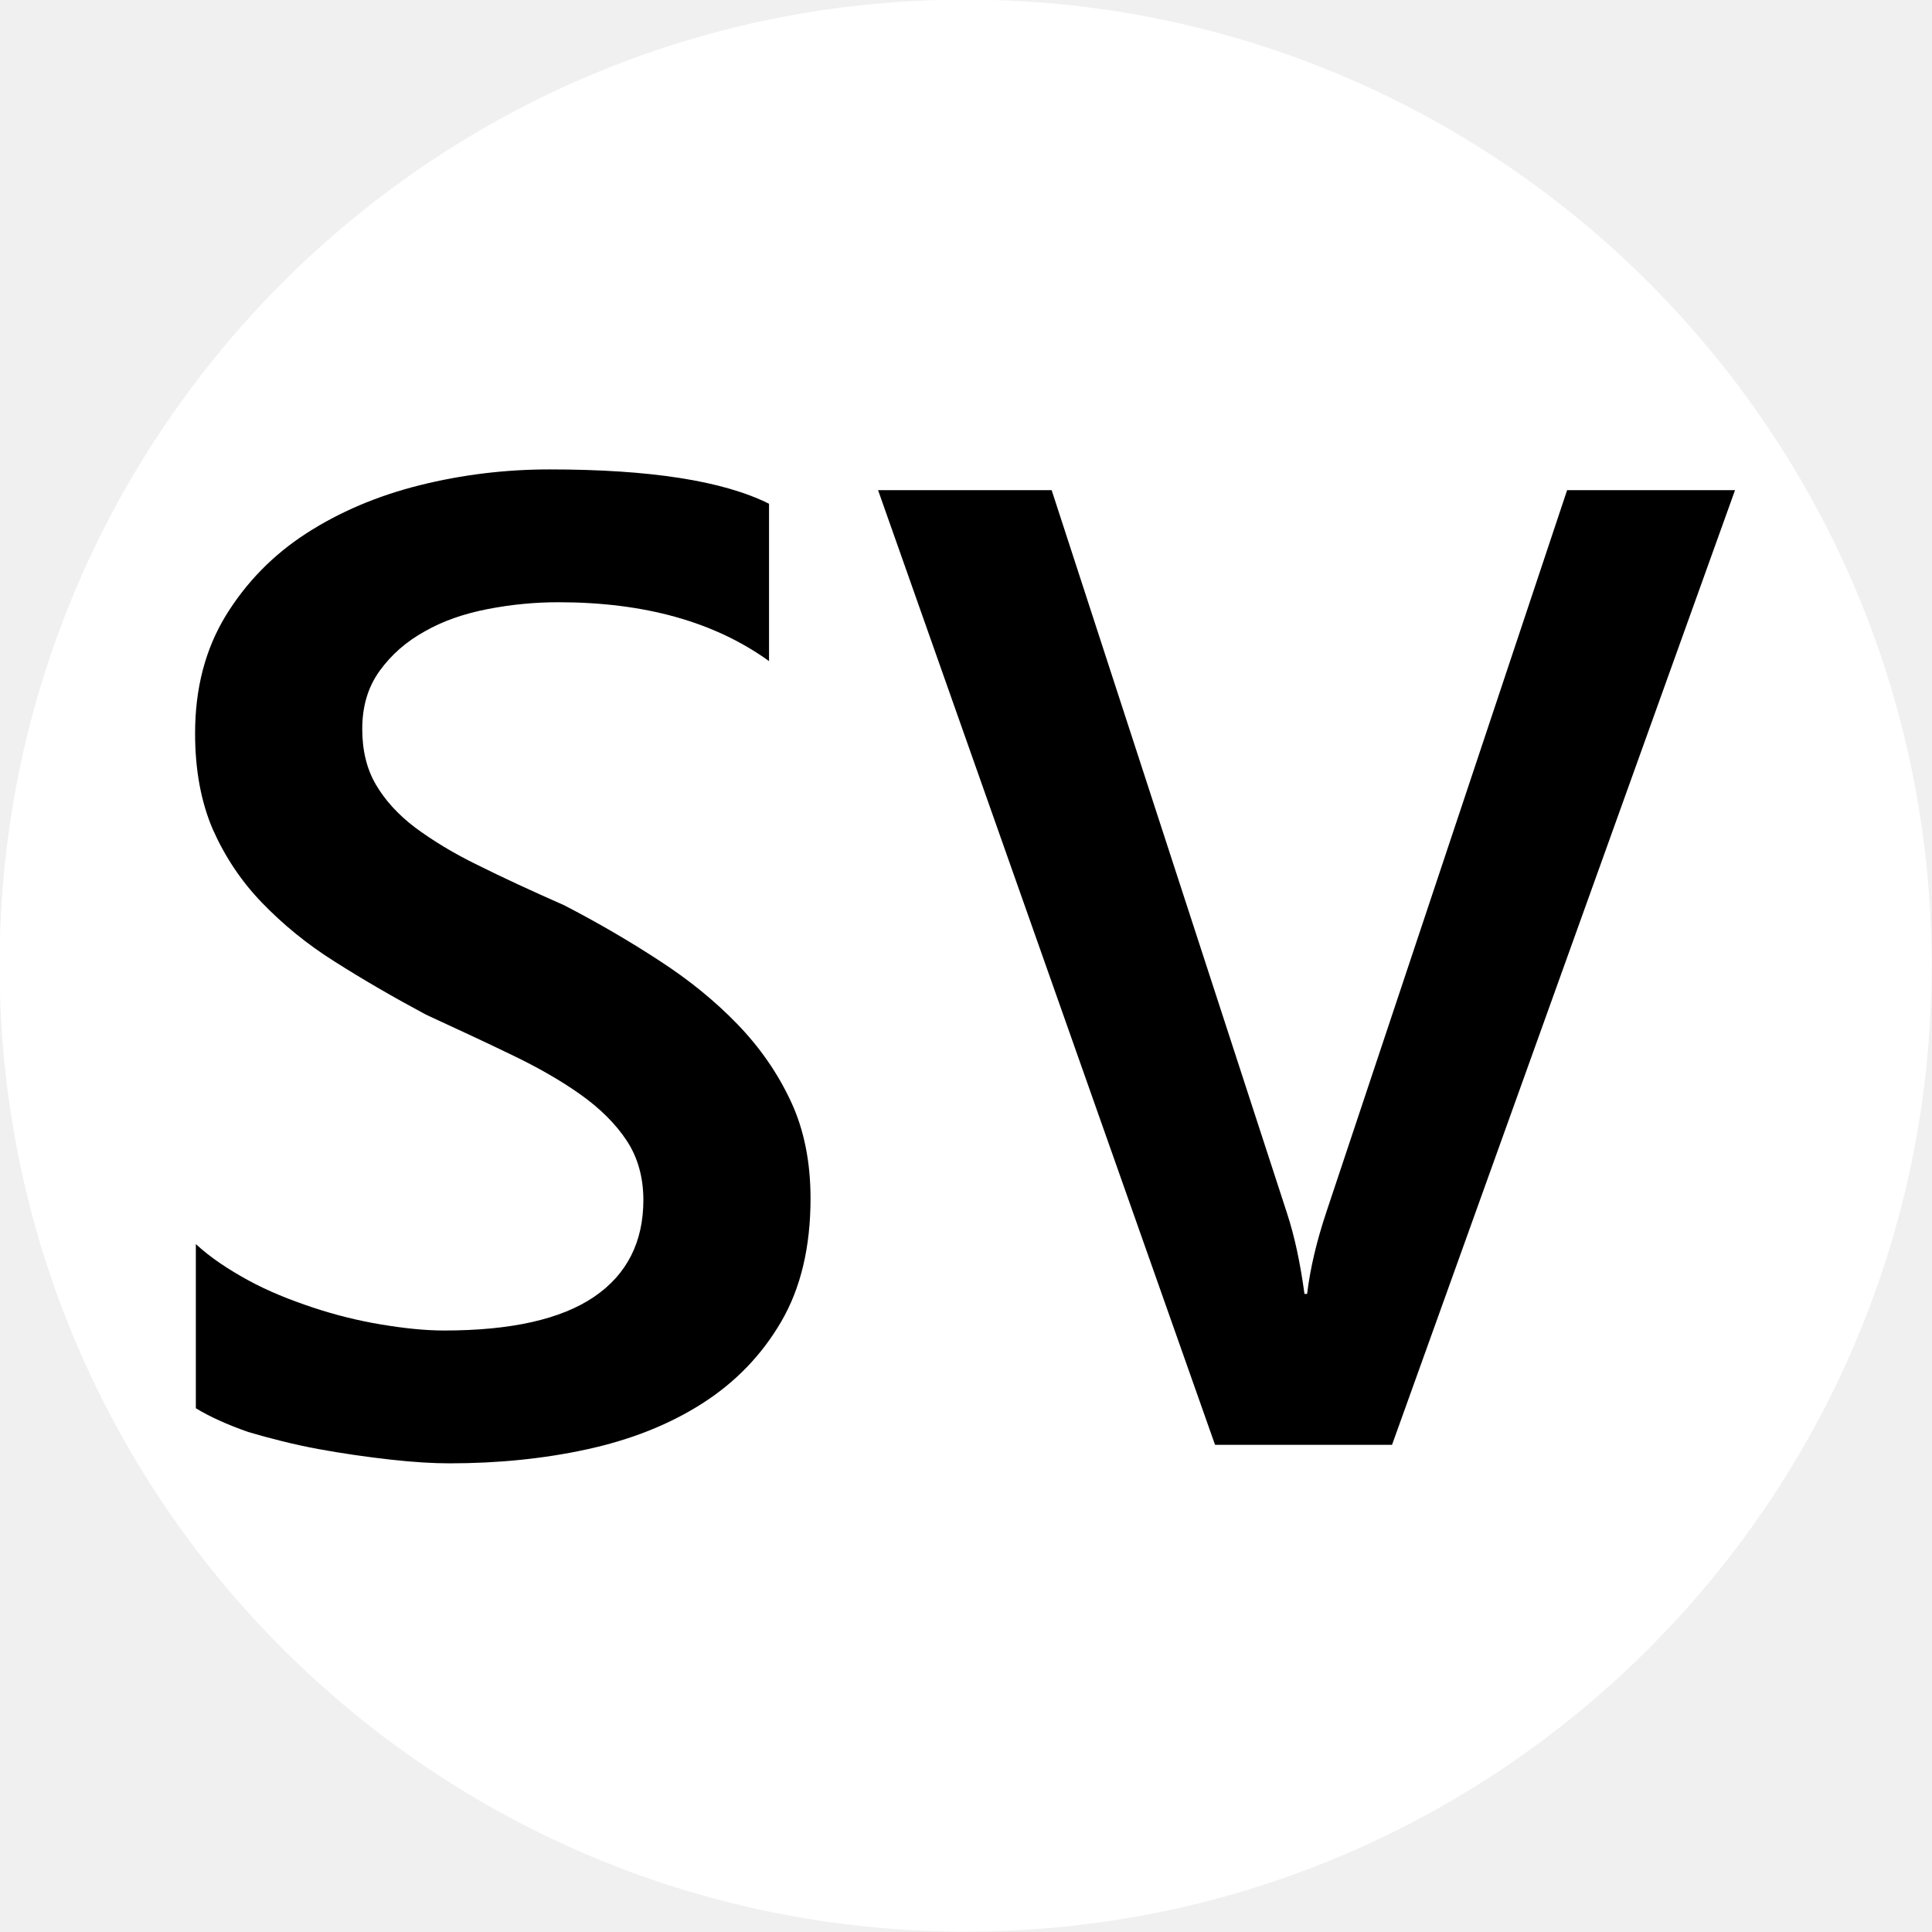
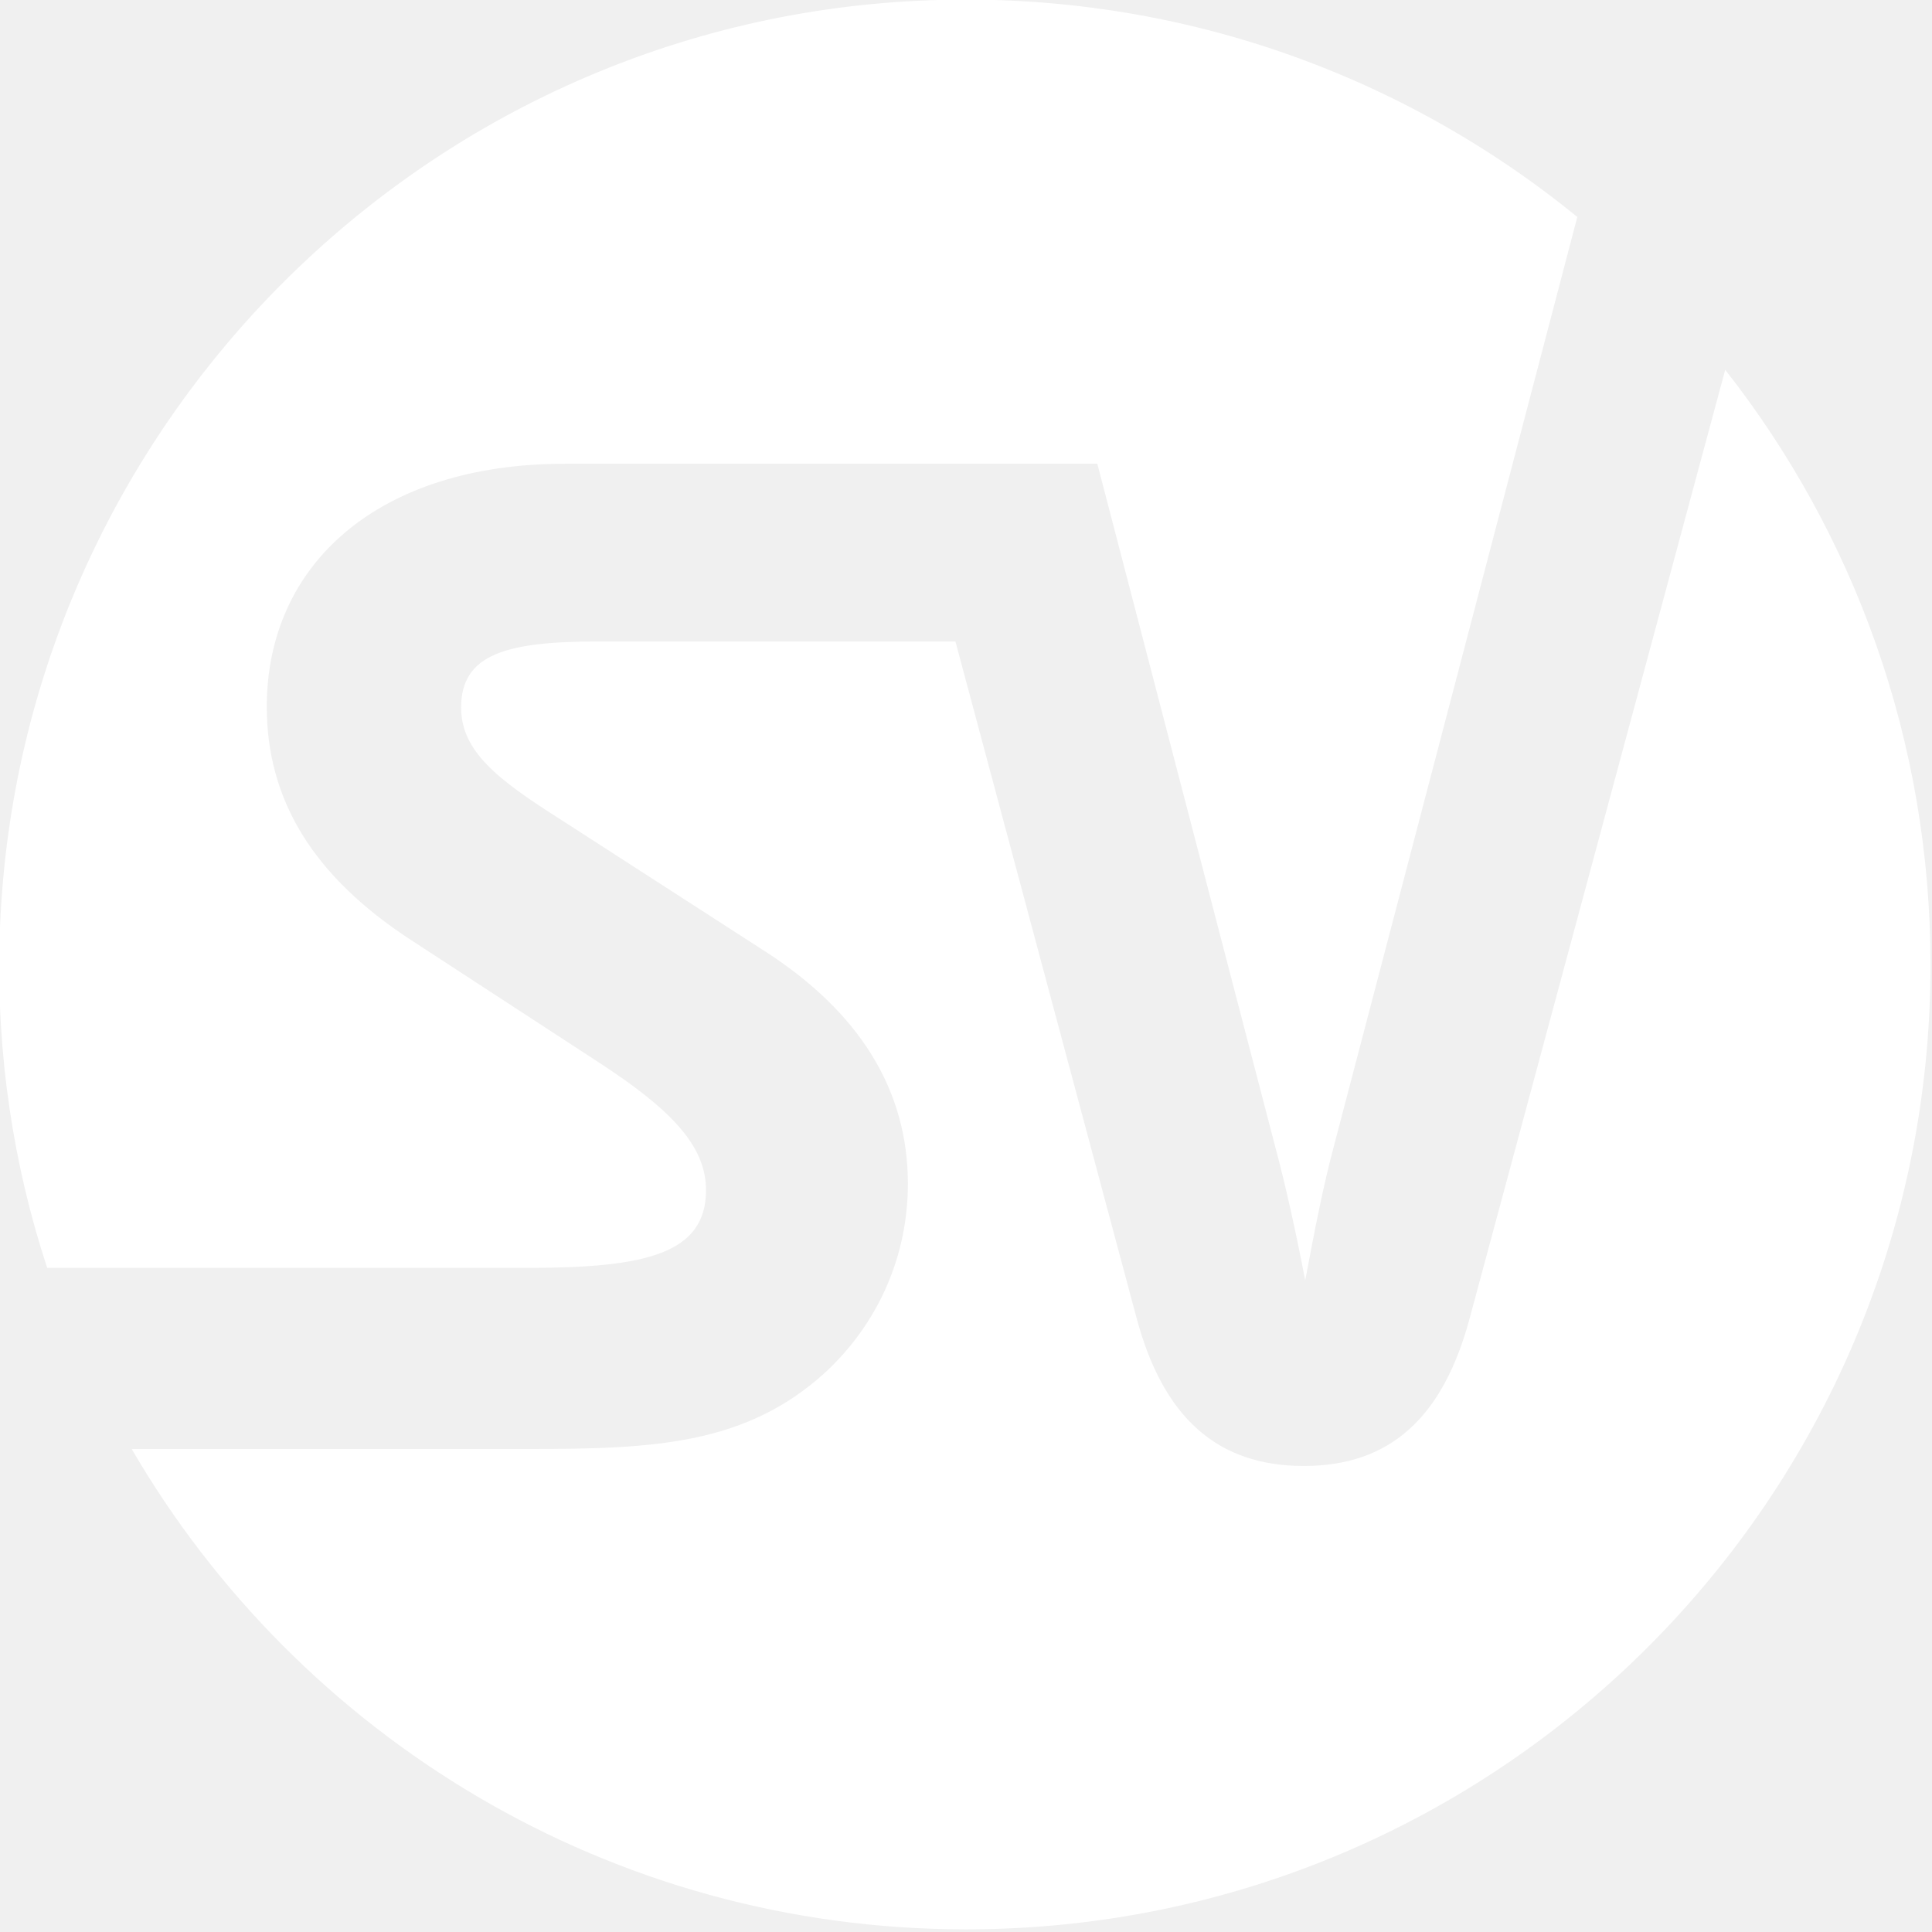
<svg xmlns="http://www.w3.org/2000/svg" version="1.1" id="Layer_1" x="0px" y="0px" viewBox="0 0 512 512" style="enable-background:new 0 0 512 512;" xml:space="preserve">
  <style type="text/css">
	.st0{fill:#FFFFFF;}
</style>
-   <circle class="st0" cx="255.9" cy="255.9" r="256" />
  <g>
-     <path d="M51.9,373.2v-43.5c3.9,3.6,8.6,6.7,13.9,9.6s11.1,5.2,17.1,7.2s12.1,3.5,18.1,4.5s11.6,1.6,16.7,1.6c17.8,0,31-3,39.7-8.9   c8.7-5.9,13.1-14.5,13.1-25.7c0-6-1.5-11.3-4.4-15.7c-2.9-4.4-7-8.5-12.2-12.2c-5.2-3.7-11.3-7.2-18.4-10.6   c-7-3.4-14.6-6.9-22.6-10.6c-8.6-4.6-16.7-9.3-24.1-14c-7.5-4.7-13.9-10-19.4-15.7c-5.5-5.7-9.8-12.2-13-19.4   c-3.1-7.2-4.7-15.7-4.7-25.4c0-12,2.7-22.3,8.1-31.2c5.4-8.8,12.5-16.1,21.3-21.8c8.8-5.7,18.9-10,30.1-12.8s22.7-4.2,34.4-4.2   c26.6,0,46,3,58.2,9.1v41.7c-14.4-10.4-33-15.6-55.8-15.6c-6.3,0-12.5,0.6-18.7,1.8c-6.2,1.2-11.8,3.1-16.7,5.9   c-4.9,2.7-8.9,6.2-12,10.5s-4.6,9.4-4.6,15.4c0,5.7,1.2,10.6,3.6,14.7c2.4,4.1,5.8,7.9,10.4,11.4c4.6,3.4,10.1,6.8,16.7,10   c6.6,3.3,14.2,6.8,22.8,10.6c8.9,4.6,17.3,9.5,25.1,14.6c7.9,5.1,14.8,10.7,20.8,16.9s10.7,13,14.2,20.5c3.5,7.5,5.2,16.1,5.2,25.7   c0,12.9-2.6,23.8-7.8,32.7s-12.2,16.1-21,21.7c-8.8,5.6-19,9.6-30.5,12.1s-23.6,3.7-36.4,3.7c-4.3,0-9.5-0.3-15.7-1   s-12.6-1.6-19.1-2.8c-6.5-1.2-12.7-2.8-18.5-4.5C60.1,377.5,55.5,375.4,51.9,373.2z" />
-     <path d="M459.8,129.9l-90.9,253H322l-89.3-253h46l62.4,191.7c2,6.1,3.5,13.2,4.6,21.3h0.7c0.8-6.7,2.5-13.9,5.1-21.7l63.8-191.3   H459.8z" />
+     <path class="st0" d="M139.9,336c31.1,0,47.2-3.7,47.2-20.6c0-12-9.7-21.7-28.8-34.1l-49.4-32.2c-25.8-16.8-38.2-37-38.2-61.8   c0-37.8,29.6-64.4,79-64.4h141.1l47.2,181.2c2.6,9.7,5.2,21.3,7.9,35.2c2.6-13.9,4.9-25.5,7.5-35.2L418,57.5   C370.8,19,309.7-3,243.3,0.2C110.1,6.6,3.8,115.3-0.1,248.6c-0.9,30.6,3.6,60,12.6,87.4H139.9z" />
+     <path class="st0" d="M457.2,98l-67.6,250.9c-7.1,26.9-21.3,39.6-44.1,39.6s-37.3-12.7-44.4-39.6L253.2,170h-94.8   c-24.3,0-36.2,3.4-36.2,17.5c0,11.6,9.7,19.1,26.1,29.5l53.8,34.7c25.8,16.4,38.5,37.3,38.5,62c0,19.1-7.8,37-22,50.1   c-20.9,19-45.2,20.2-78,20.2H34.9C79.2,460.1,161.6,511.3,256,511.3c141.2,0,255.6-114.4,255.6-255.6   C511.6,196.2,491.3,141.4,457.2,98z" />
  </g>
</svg>
